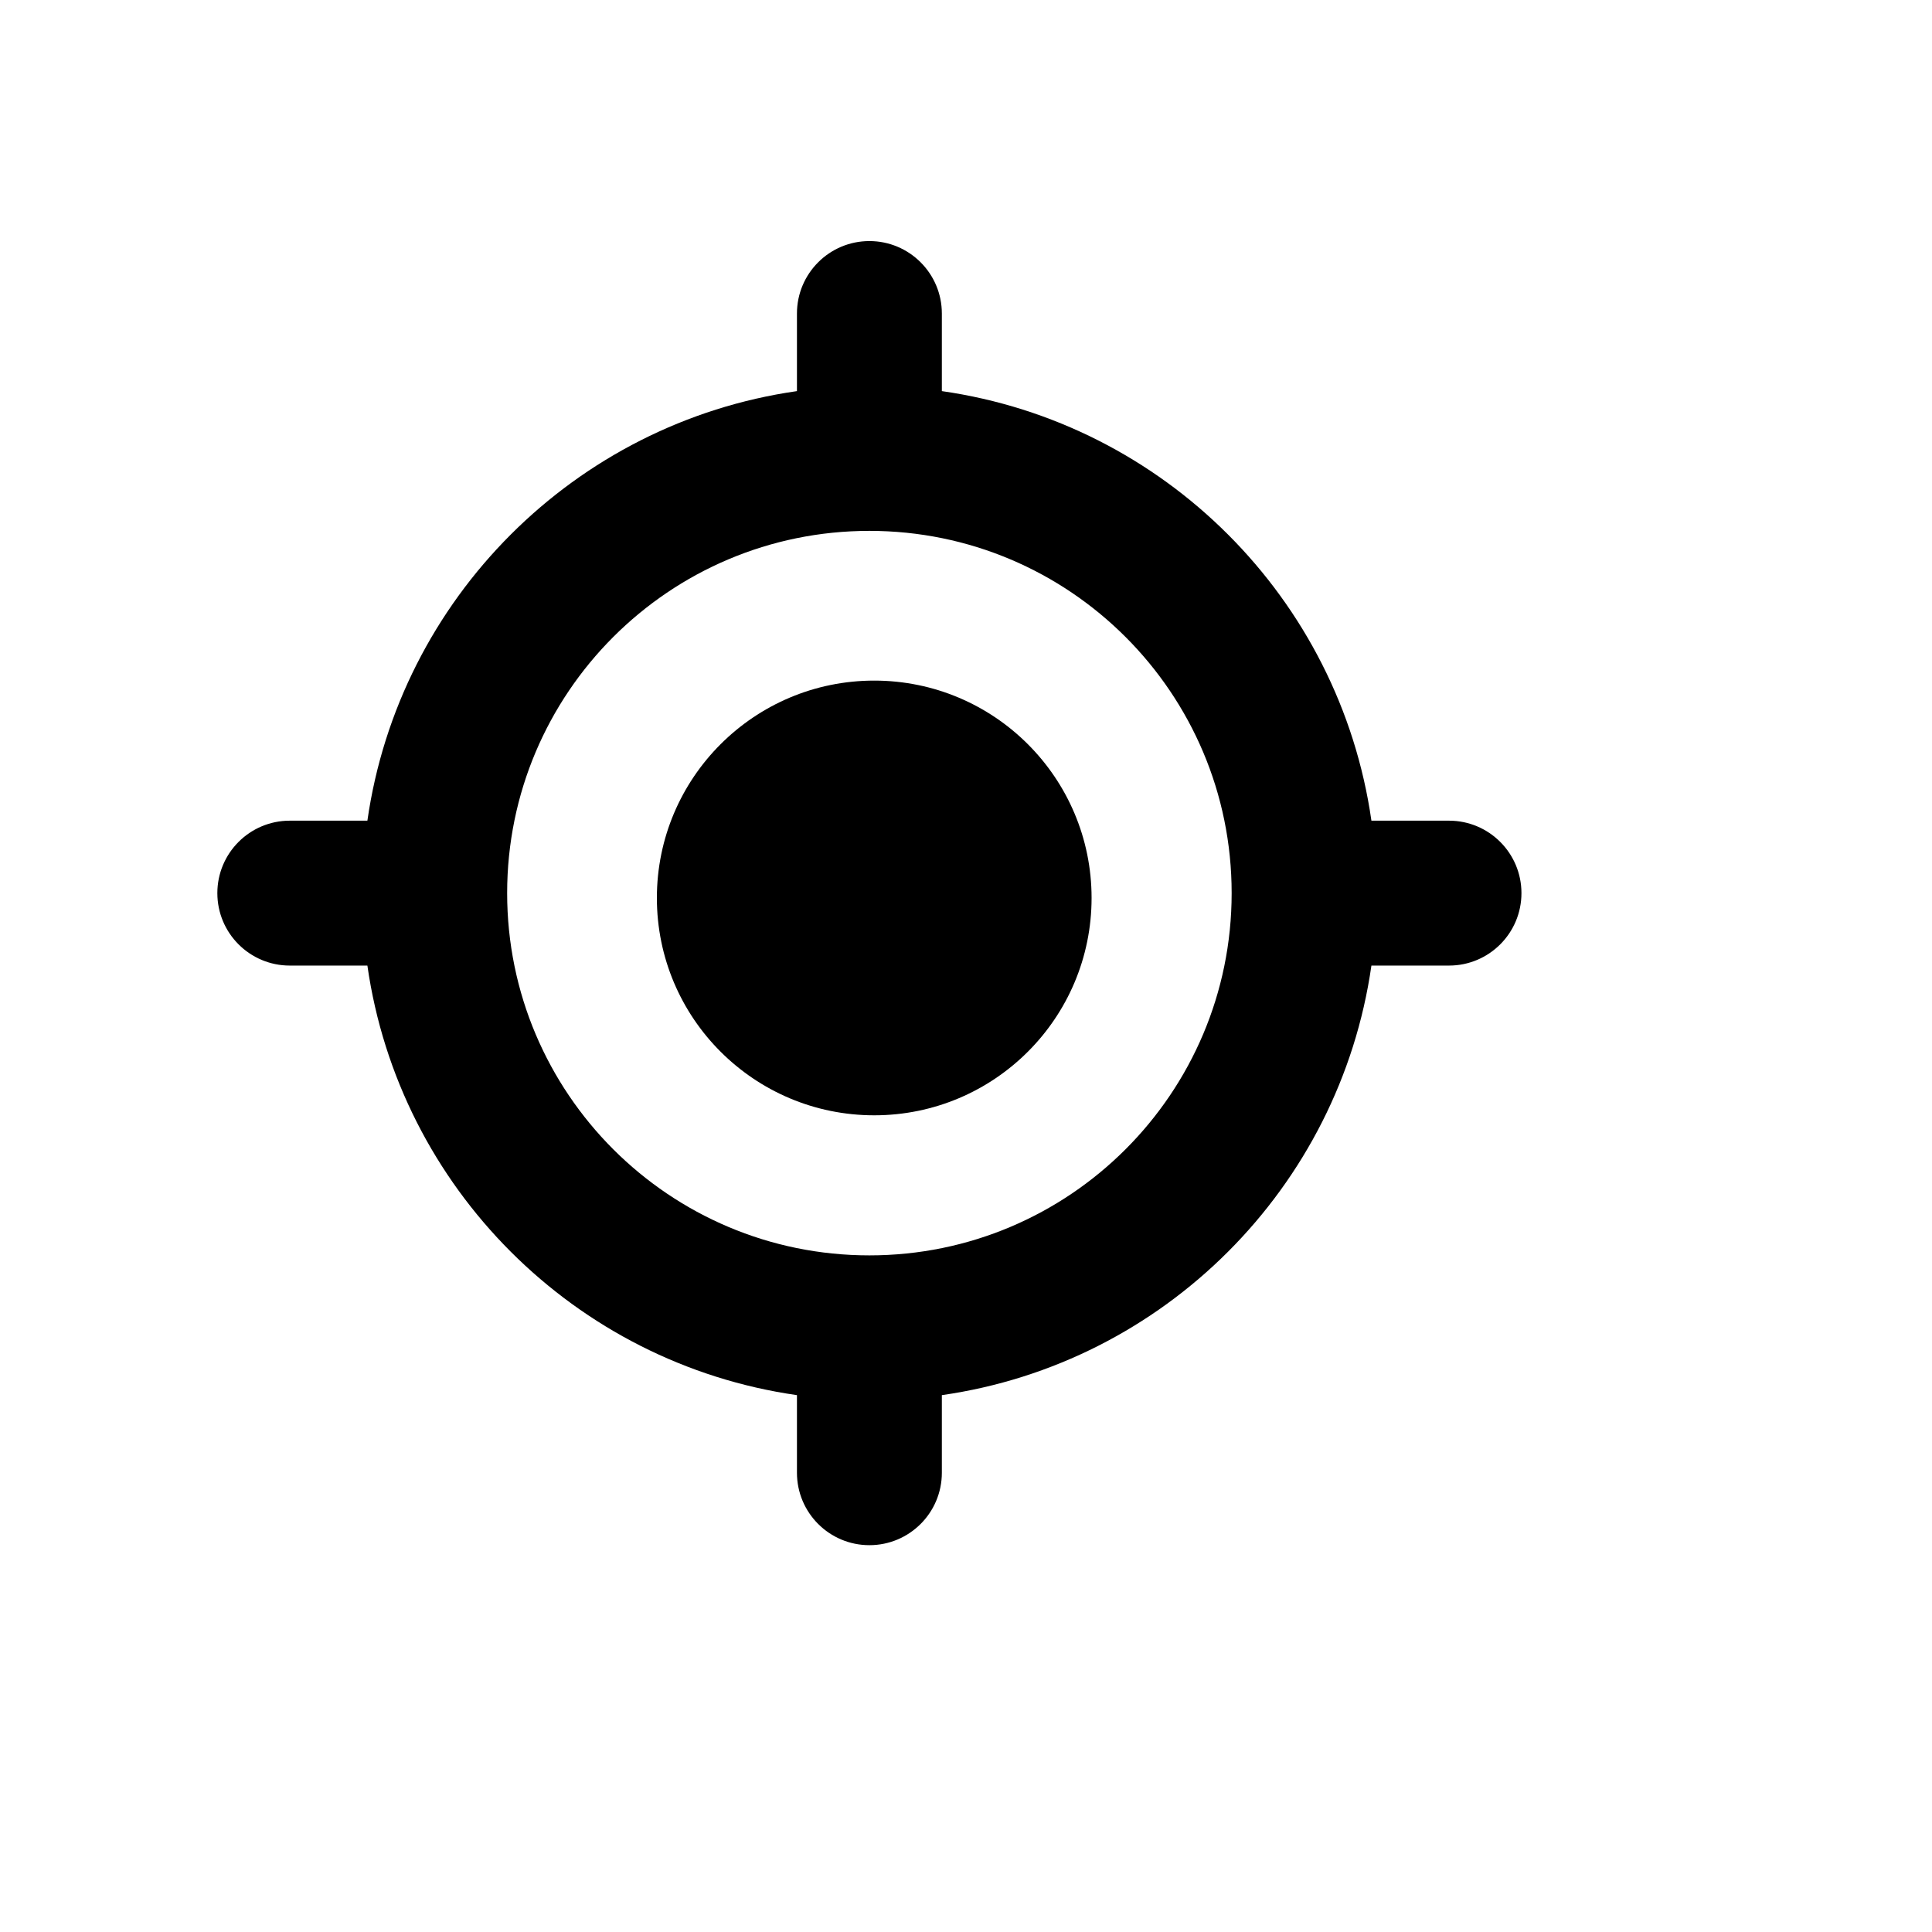
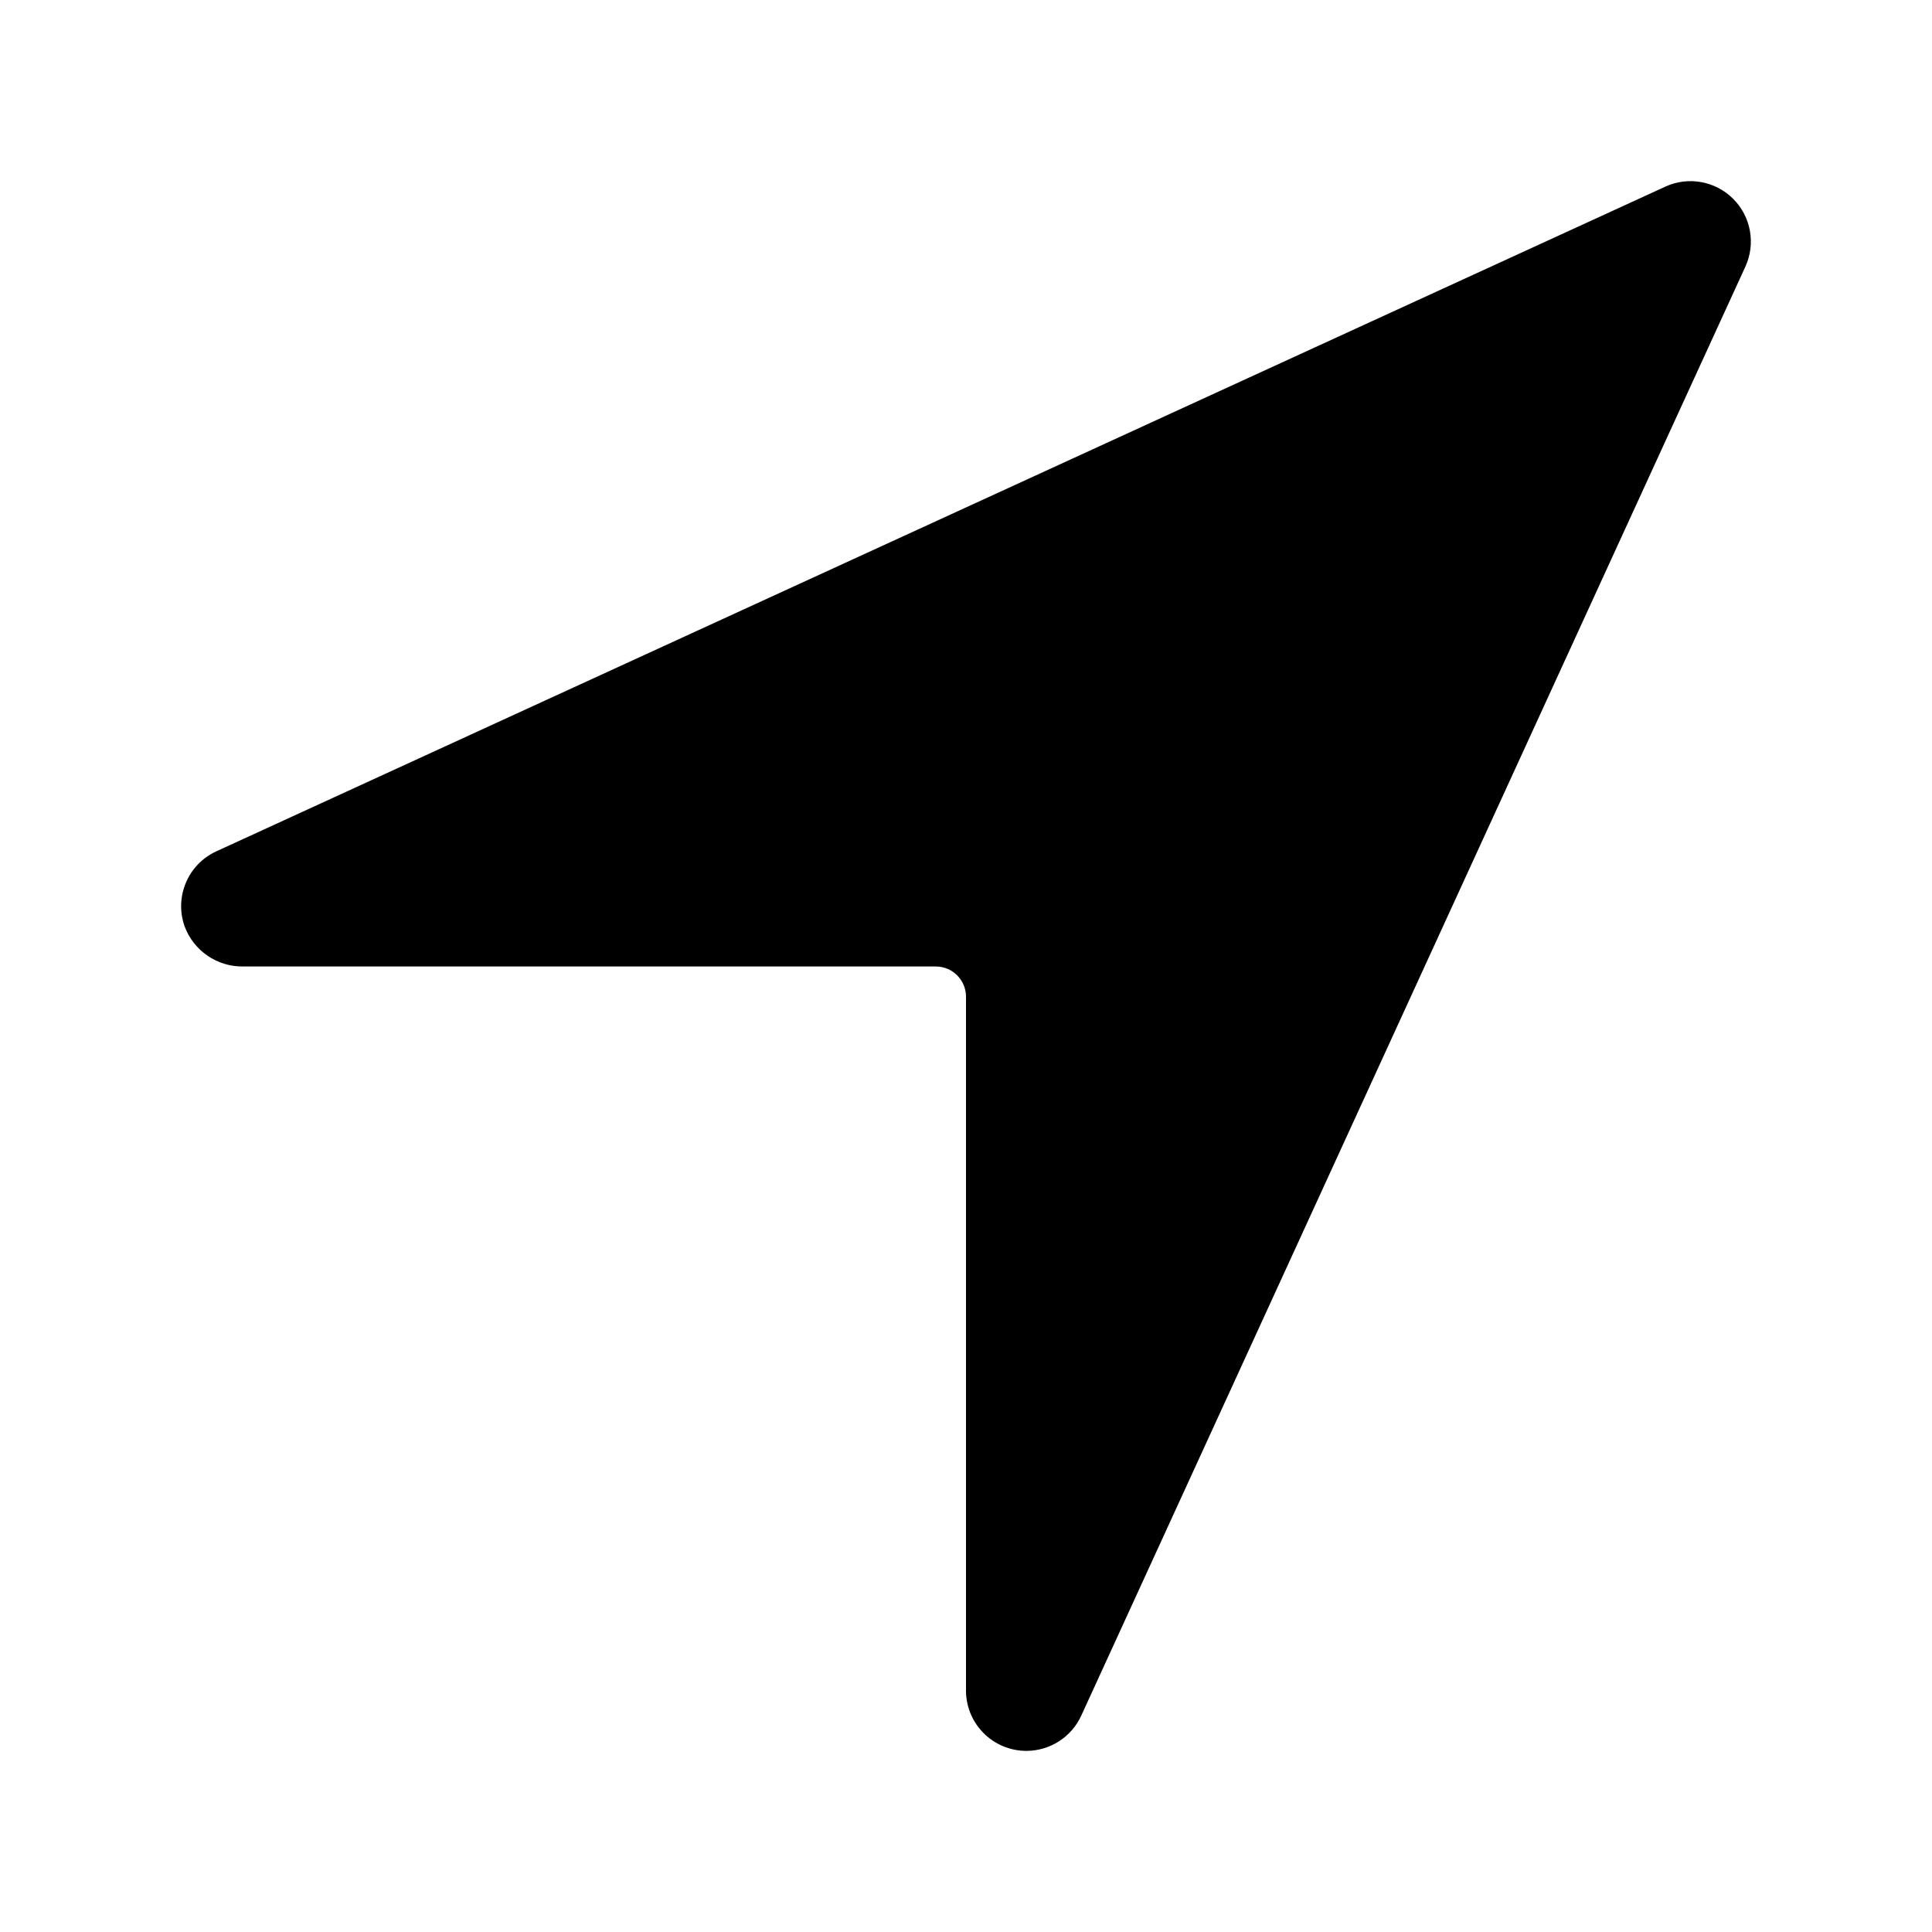
- <svg xmlns="http://www.w3.org/2000/svg" width="50" height="50" viewBox="0 0 50 50" fill="none">
-   <path d="M22.625 28.864C25.732 28.864 28.25 26.346 28.25 23.239C28.25 20.133 25.732 17.614 22.625 17.614C19.518 17.614 17 20.133 17 23.239C17 26.346 19.518 28.864 22.625 28.864Z" fill="black" />
-   <path fill-rule="evenodd" clip-rule="evenodd" d="M22.5 6.239C23.536 6.239 24.375 7.079 24.375 8.114V10.122C30.123 10.944 34.67 15.491 35.492 21.239H37.5C38.536 21.239 39.375 22.079 39.375 23.114C39.375 24.15 38.536 24.989 37.5 24.989H35.492C34.67 30.738 30.123 35.284 24.375 36.106V38.114C24.375 39.15 23.536 39.989 22.5 39.989C21.464 39.989 20.625 39.15 20.625 38.114V36.106C14.877 35.284 10.33 30.738 9.508 24.989H7.5C6.464 24.989 5.625 24.15 5.625 23.114C5.625 22.079 6.464 21.239 7.5 21.239H9.508C10.33 15.491 14.877 10.944 20.625 10.122V8.114C20.625 7.079 21.464 6.239 22.5 6.239ZM13.125 23.114C13.125 17.937 17.322 13.739 22.5 13.739C27.678 13.739 31.875 17.937 31.875 23.114C31.875 28.292 27.678 32.489 22.5 32.489C17.322 32.489 13.125 28.292 13.125 23.114Z" fill="black" />
+ <svg xmlns="http://www.w3.org/2000/svg" class="ionicon" viewBox="0 0 512 512">
+   <path d="M272 464a16 16 0 01-16-16.42V264.13a8 8 0 00-8-8H64.41a16.31 16.31 0 01-15.49-10.65 16 16 0 018.41-19.87l384-176.15a16 16 0 0121.22 21.19l-176 384A16 16 0 01272 464z" />
</svg>
